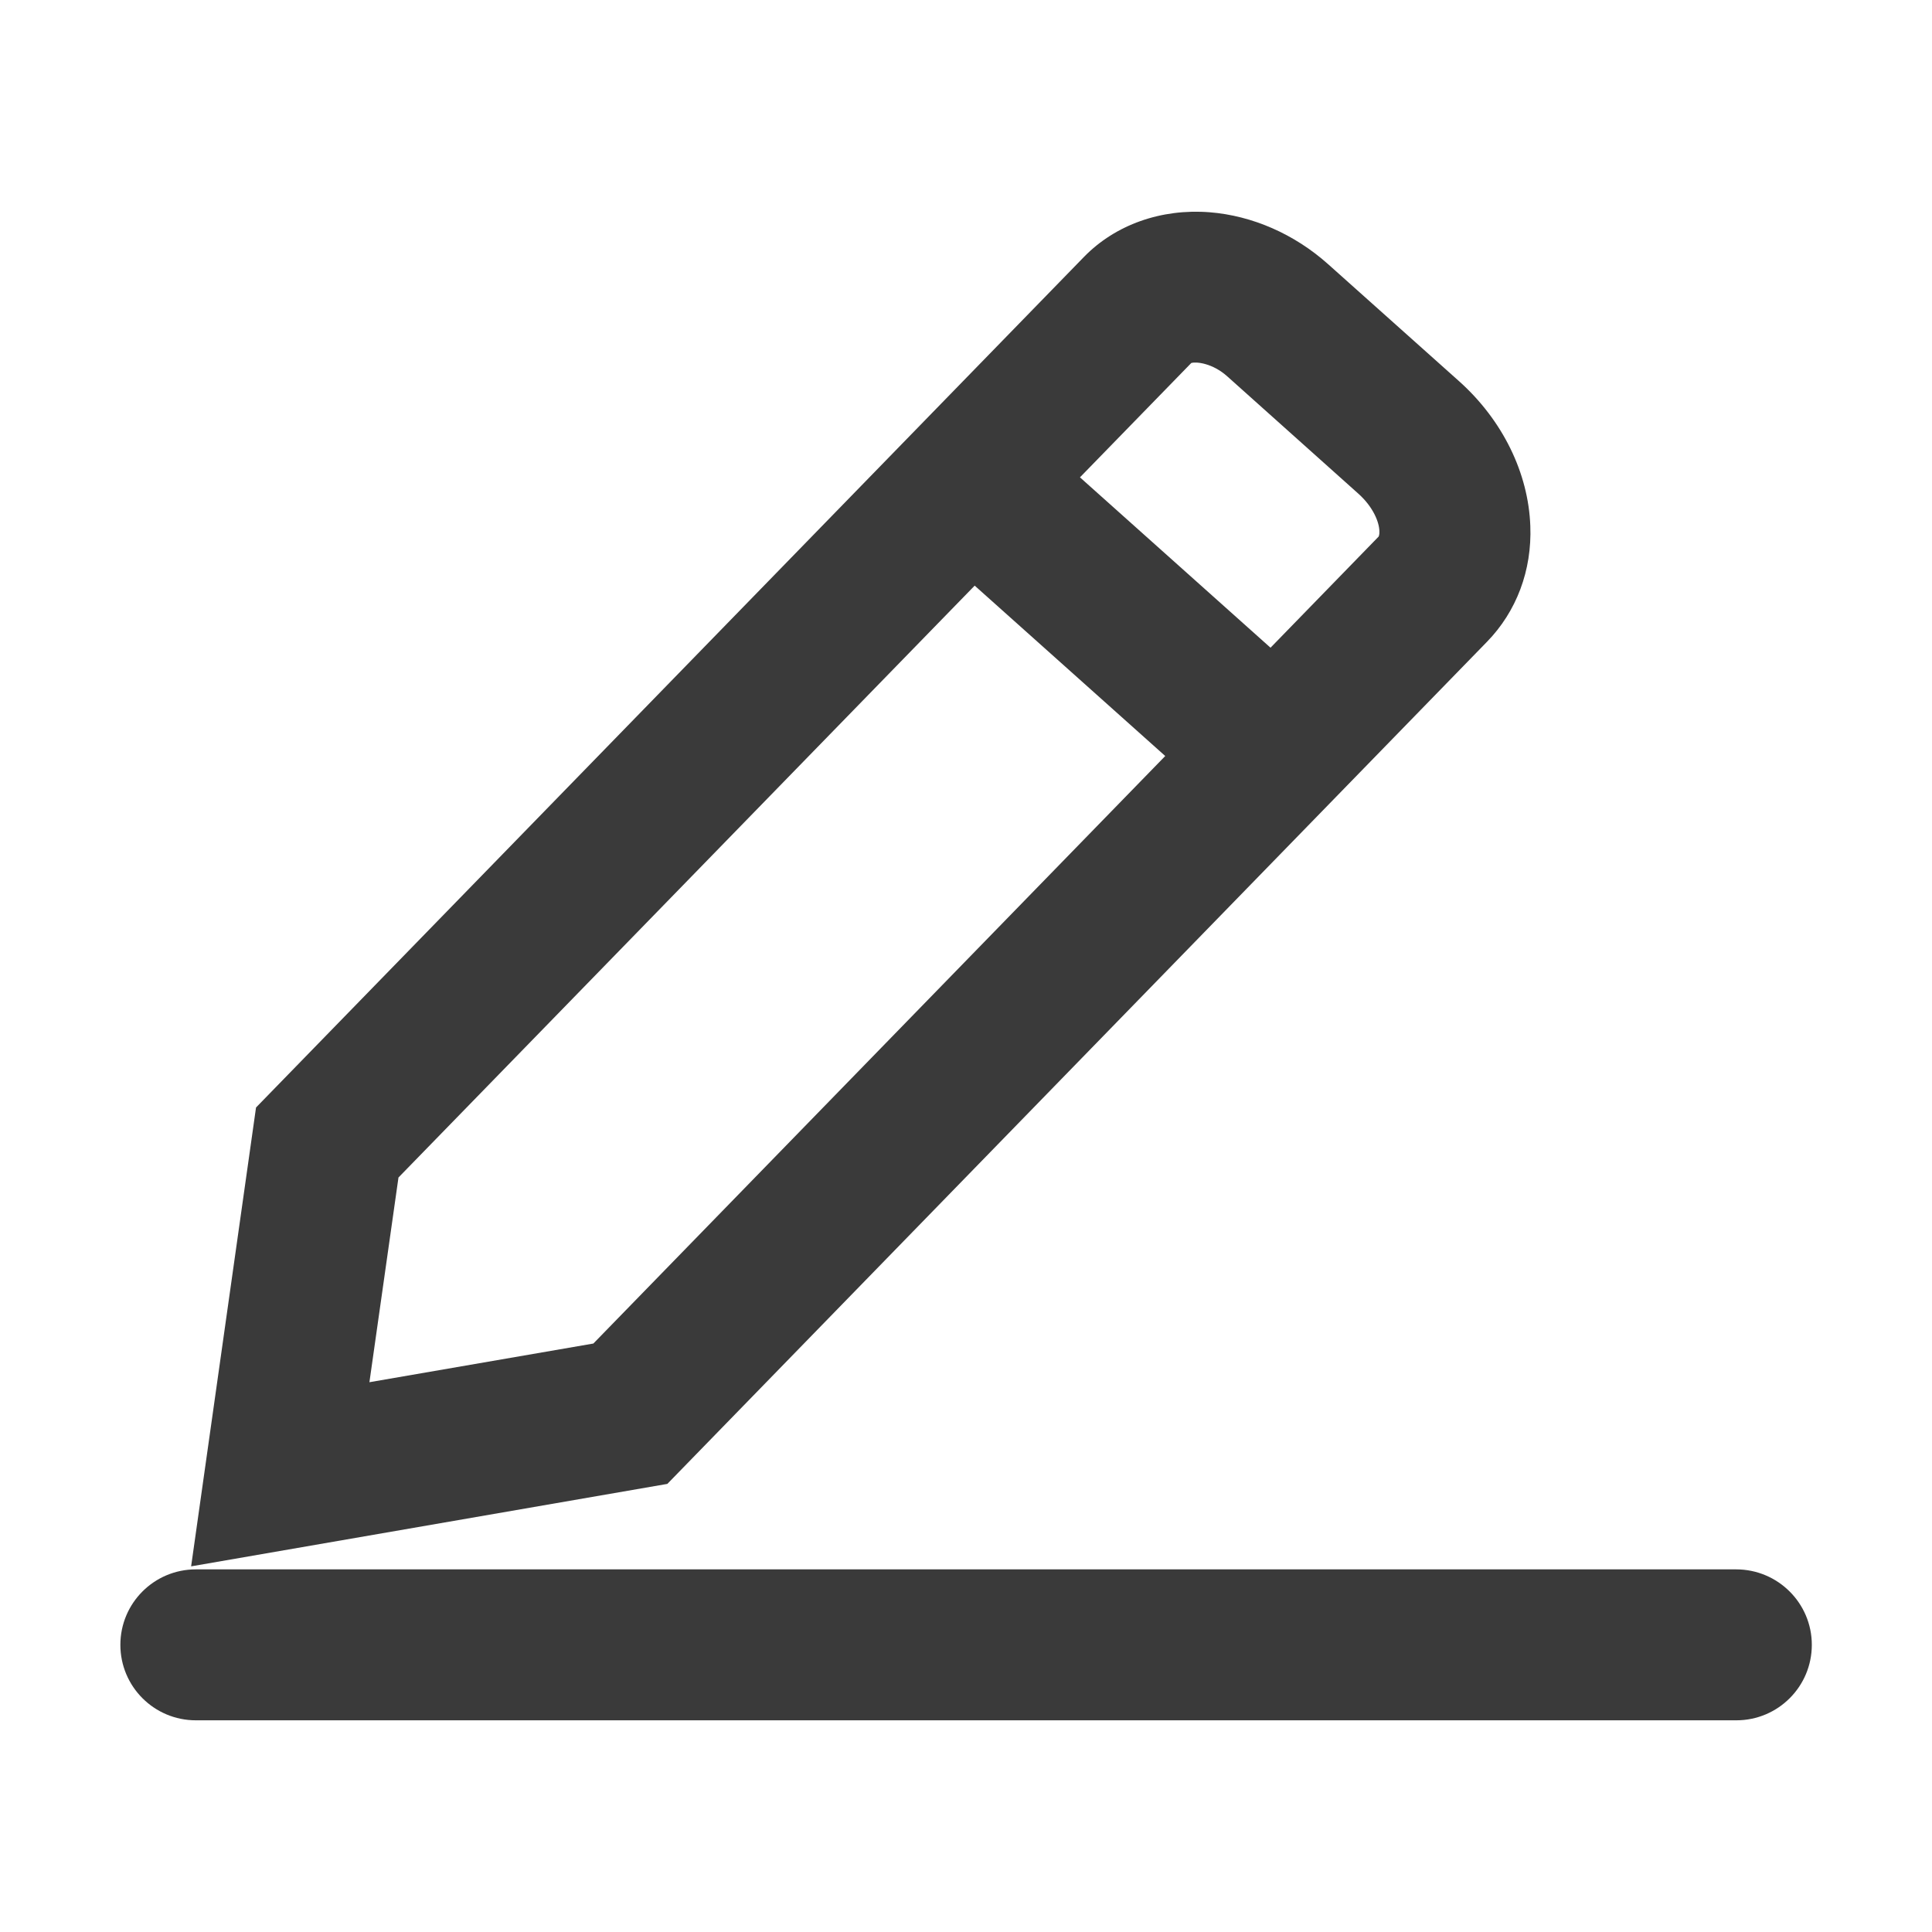
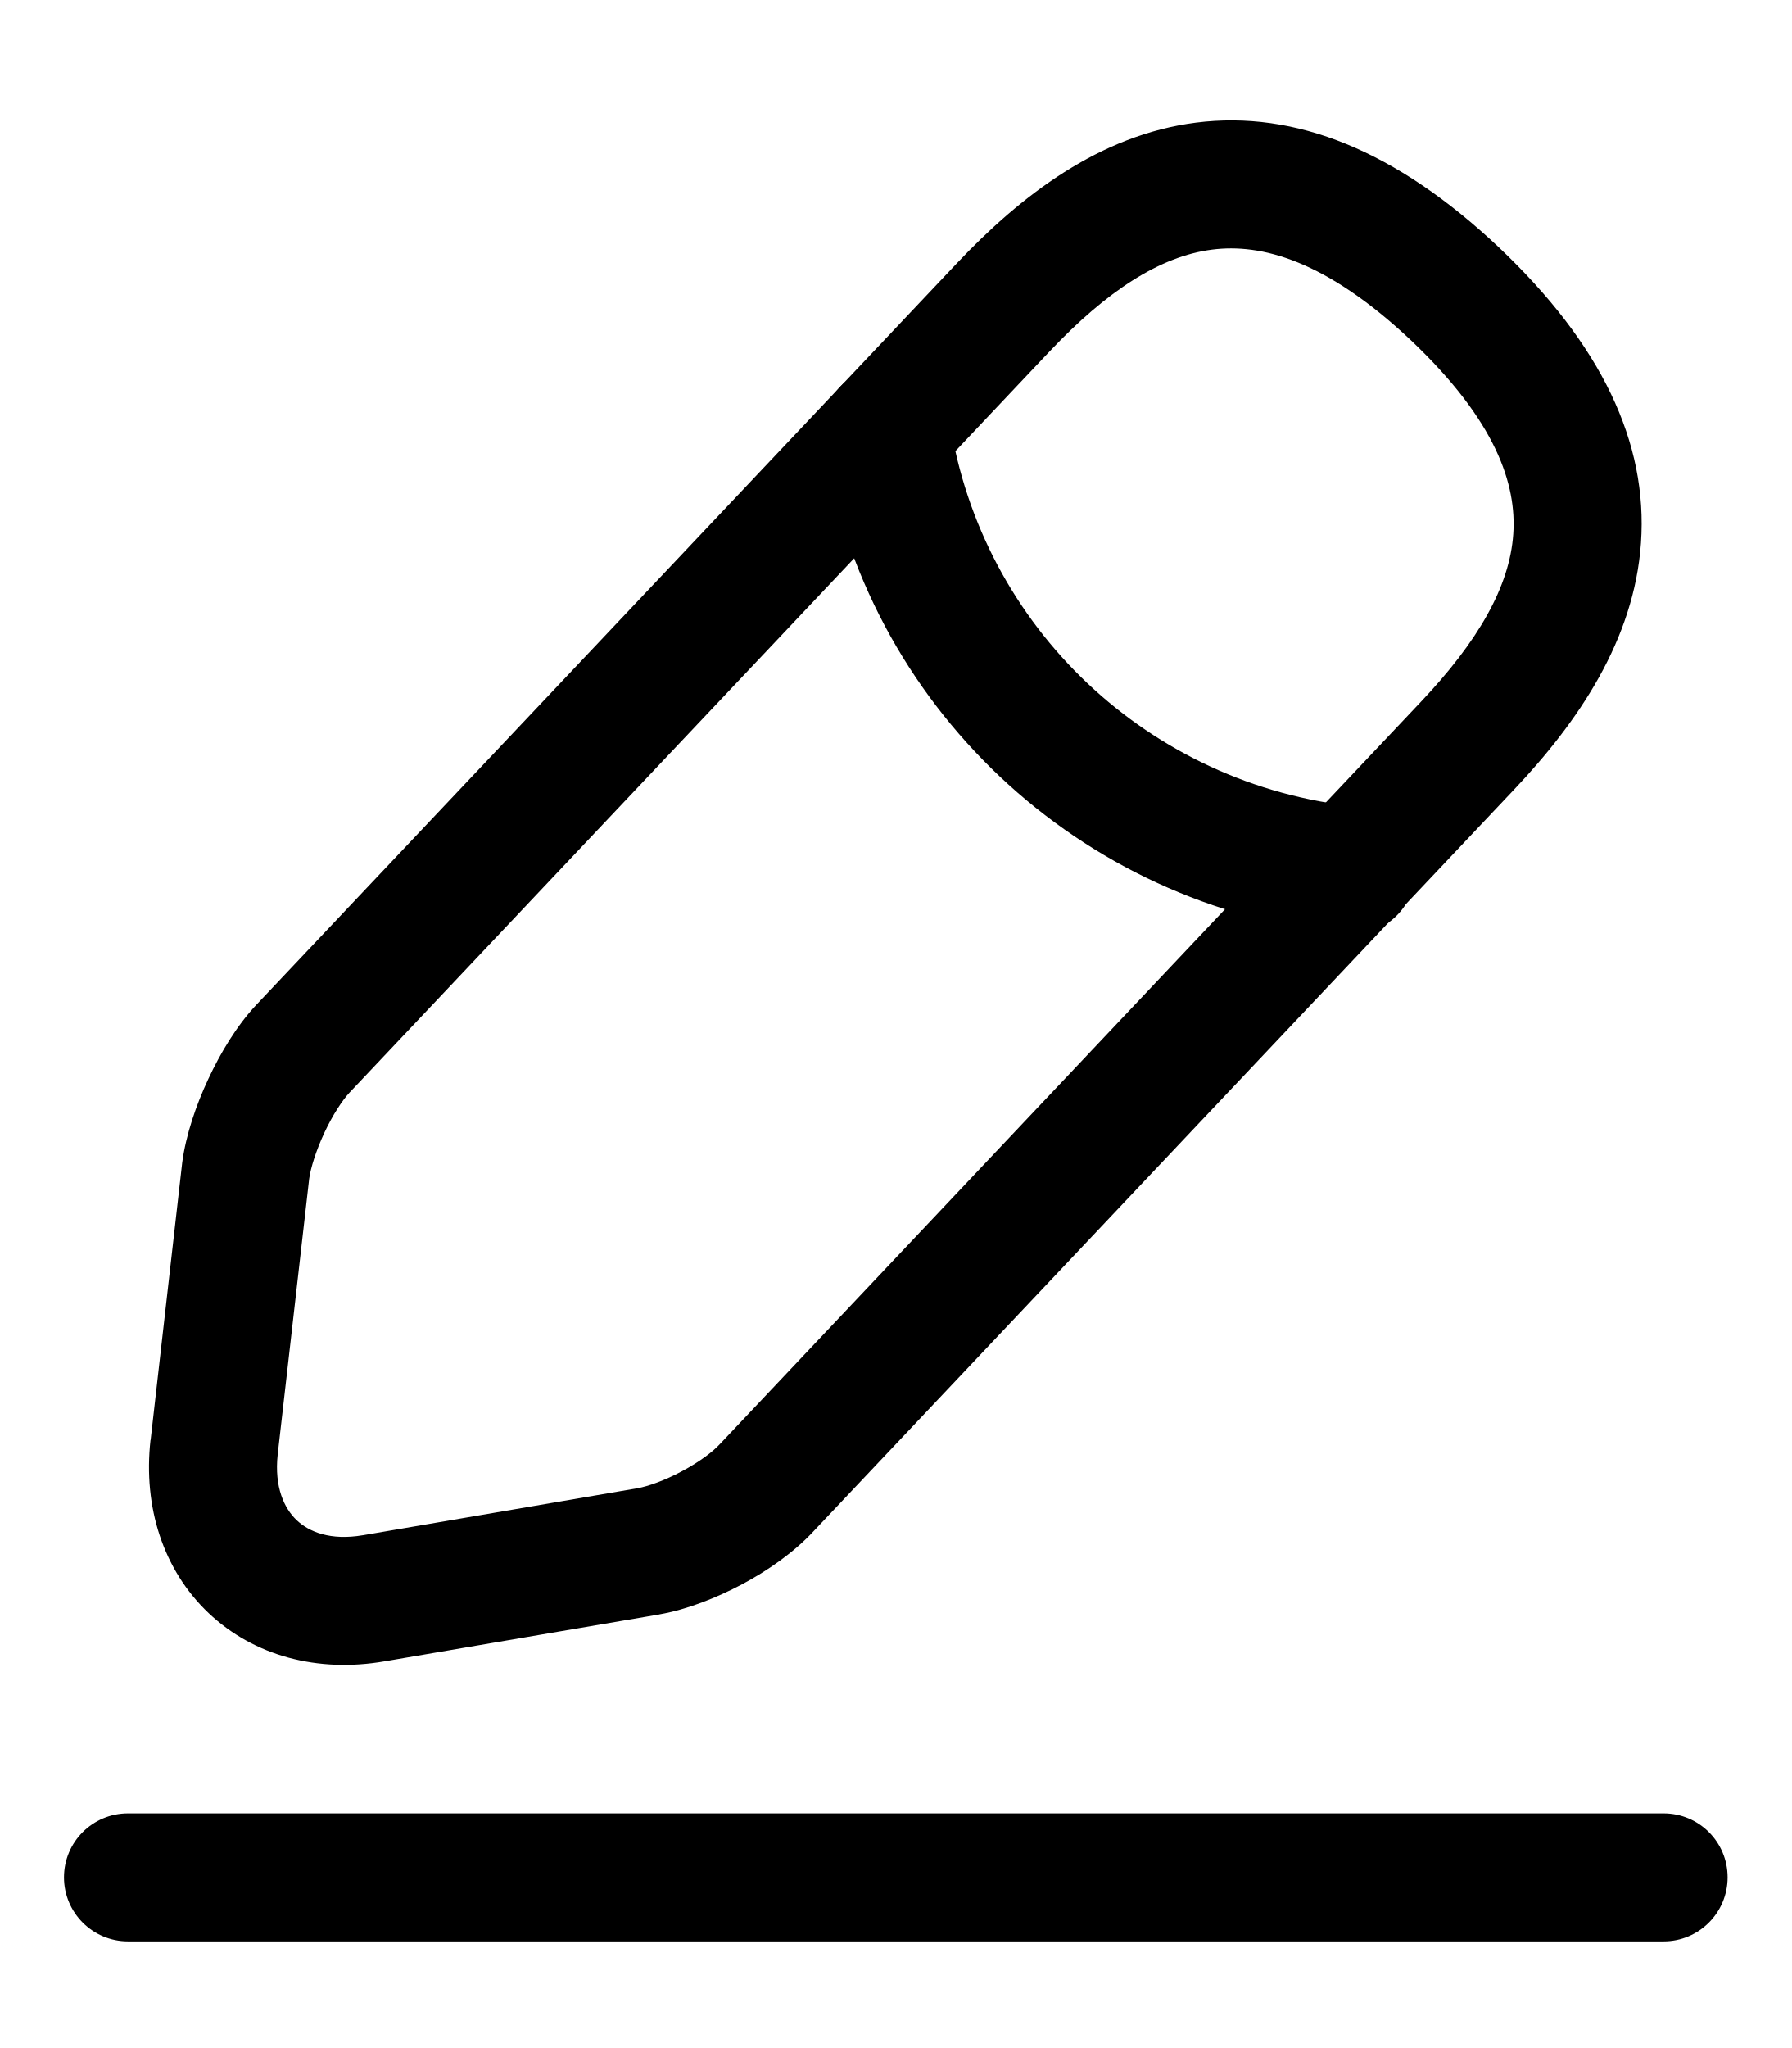
- <svg xmlns="http://www.w3.org/2000/svg" class="svg-icon" style="width: 1em; height: 1em;vertical-align: middle;fill: currentColor;overflow: hidden;" viewBox="0 0 1024 1024" version="1.1">
-   <path d="M920.2 831.8H103.8c-22.1 0-40 17.9-40 40s17.9 40 40 40h816.5c22.1 0 40-17.9 40-40s-18-40-40.1-40zM788.1 340.2c15.7-16.1 23.9-37.9 23-61.4-1-28.1-14.7-56.1-37.7-76.7L703.9 140c-17.8-15.9-40.1-25.7-62.8-27.5-25.7-2-49.9 6.6-66.5 23.6L135.7 587l-34.4 243.2 252.4-43.7 434.4-446.3zM631.4 192.4c2.7-0.8 11.3 0.1 19.1 7.1l69.5 62.2c7.9 7.1 11 15.1 11.1 19.8 0.1 1.8-0.3 2.7-0.4 2.9l-57.3 58.9-101-90.3 59-60.6zM195.8 732.6l15.4-108.5 305.4-313.7 101 90.3-303.1 311.4-118.7 20.5z" fill="#3A3A3A" />
+ <svg xmlns="http://www.w3.org/2000/svg" width="14" height="16" viewBox="0 0 14 16" fill="none">
+   <path fill-rule="evenodd" clip-rule="evenodd" d="M9.345 0.958C10.123 0.859 10.91 1.177 11.709 1.929L11.71 1.93C12.513 2.689 12.878 3.458 12.823 4.242C12.77 5 12.331 5.641 11.83 6.17M11.83 6.17L6.36 11.96C6.205 12.128 5.998 12.271 5.801 12.376C5.601 12.482 5.371 12.574 5.154 12.612L5.151 12.613L3.005 12.979C2.485 13.069 1.986 12.939 1.63 12.602C1.275 12.265 1.118 11.774 1.176 11.251L1.177 11.25L1.424 9.081C1.453 8.865 1.533 8.631 1.628 8.429C1.722 8.227 1.85 8.013 2.002 7.851L2.003 7.85L7.477 2.057C7.978 1.527 8.593 1.054 9.345 0.958M8.203 2.744C8.203 2.744 8.203 2.744 8.203 2.744L2.731 8.536C2.731 8.536 2.731 8.536 2.731 8.536C2.677 8.594 2.601 8.707 2.534 8.851C2.468 8.993 2.428 9.124 2.416 9.209L2.17 11.362C2.17 11.362 2.17 11.362 2.17 11.363C2.142 11.619 2.222 11.785 2.318 11.876C2.415 11.968 2.582 12.037 2.835 11.994L2.836 11.994L4.981 11.627C5.064 11.612 5.193 11.567 5.329 11.494C5.468 11.42 5.572 11.34 5.624 11.283L5.63 11.277L11.103 5.483C11.549 5.012 11.797 4.583 11.825 4.173C11.852 3.788 11.694 3.291 11.024 2.657C10.357 2.03 9.854 1.901 9.472 1.95C9.064 2.002 8.649 2.273 8.203 2.744Z" fill="black" />
+   <path fill-rule="evenodd" clip-rule="evenodd" d="M6.85 2.873C7.123 2.83 7.378 3.017 7.421 3.29C7.672 4.903 8.982 6.138 10.61 6.303C10.885 6.33 11.085 6.575 11.058 6.85C11.03 7.125 10.785 7.325 10.51 7.297C8.432 7.088 6.755 5.51 6.433 3.444C6.39 3.171 6.577 2.915 6.85 2.873Z" fill="black" />
+   <path fill-rule="evenodd" clip-rule="evenodd" d="M0.5 14.667C0.5 14.39 0.724 14.167 1 14.167H13C13.276 14.167 13.5 14.39 13.5 14.667C13.5 14.943 13.276 15.167 13 15.167H1C0.724 15.167 0.5 14.943 0.5 14.667Z" fill="black" />
</svg>
